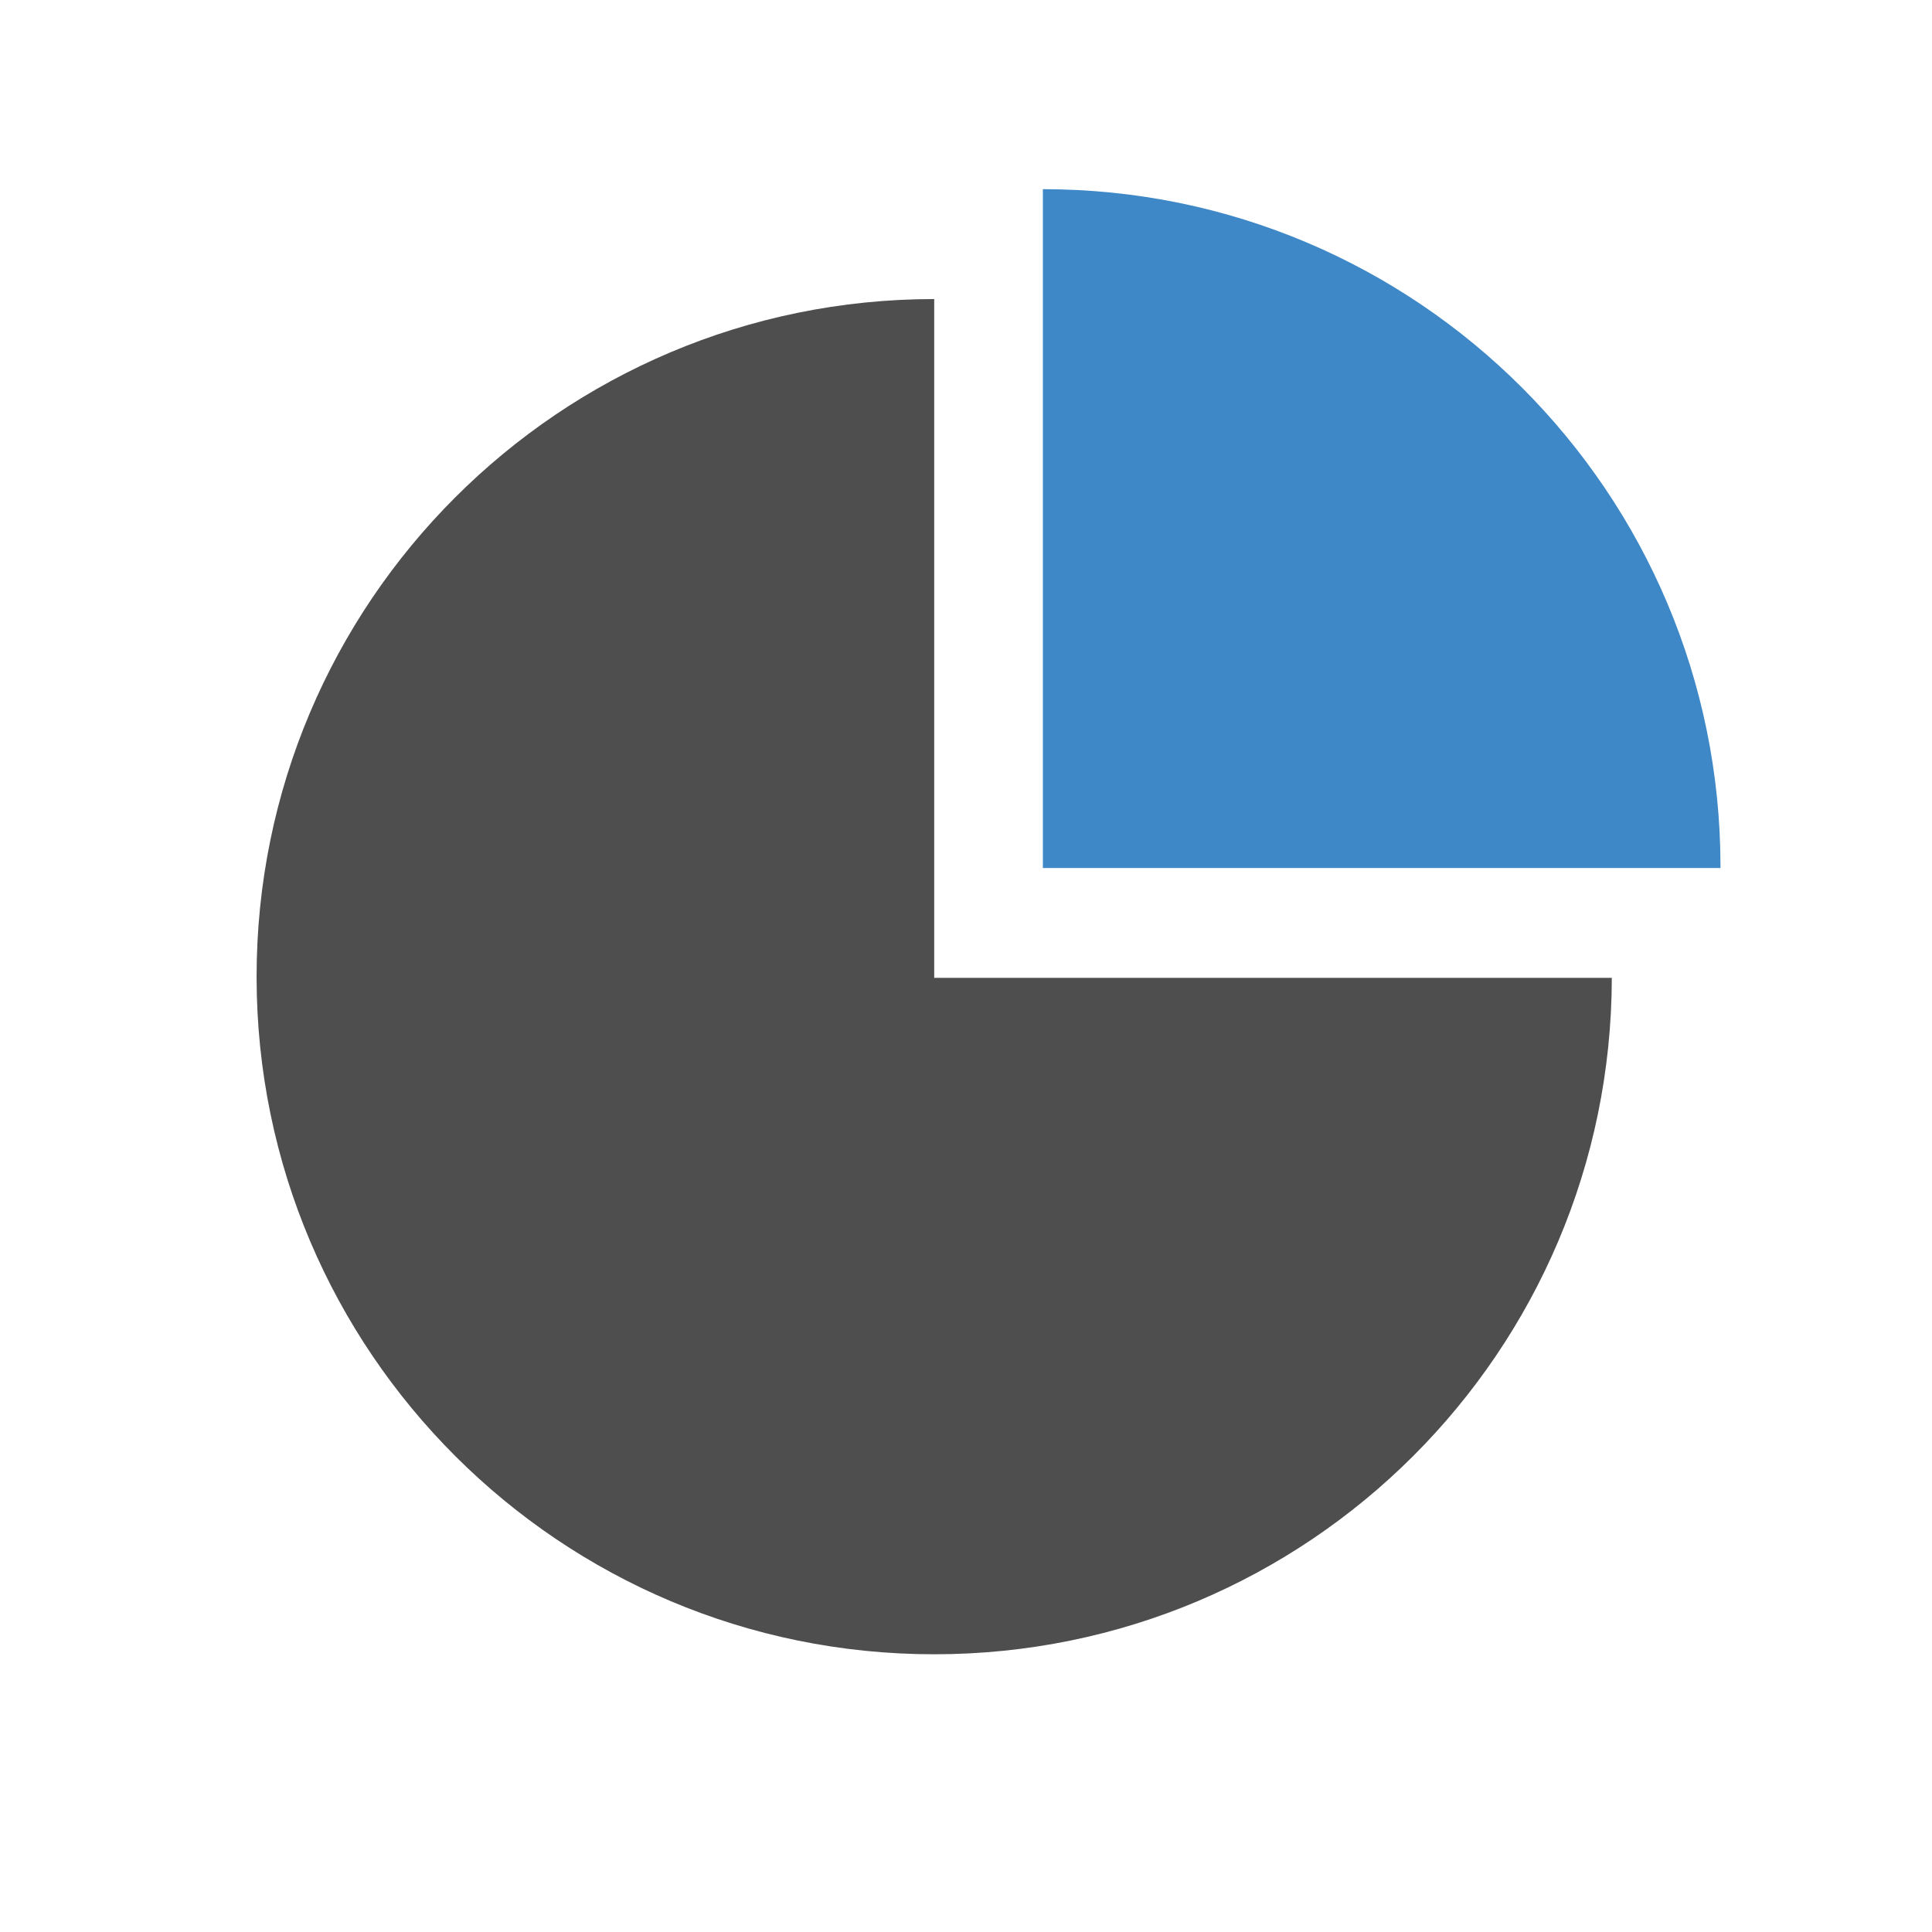
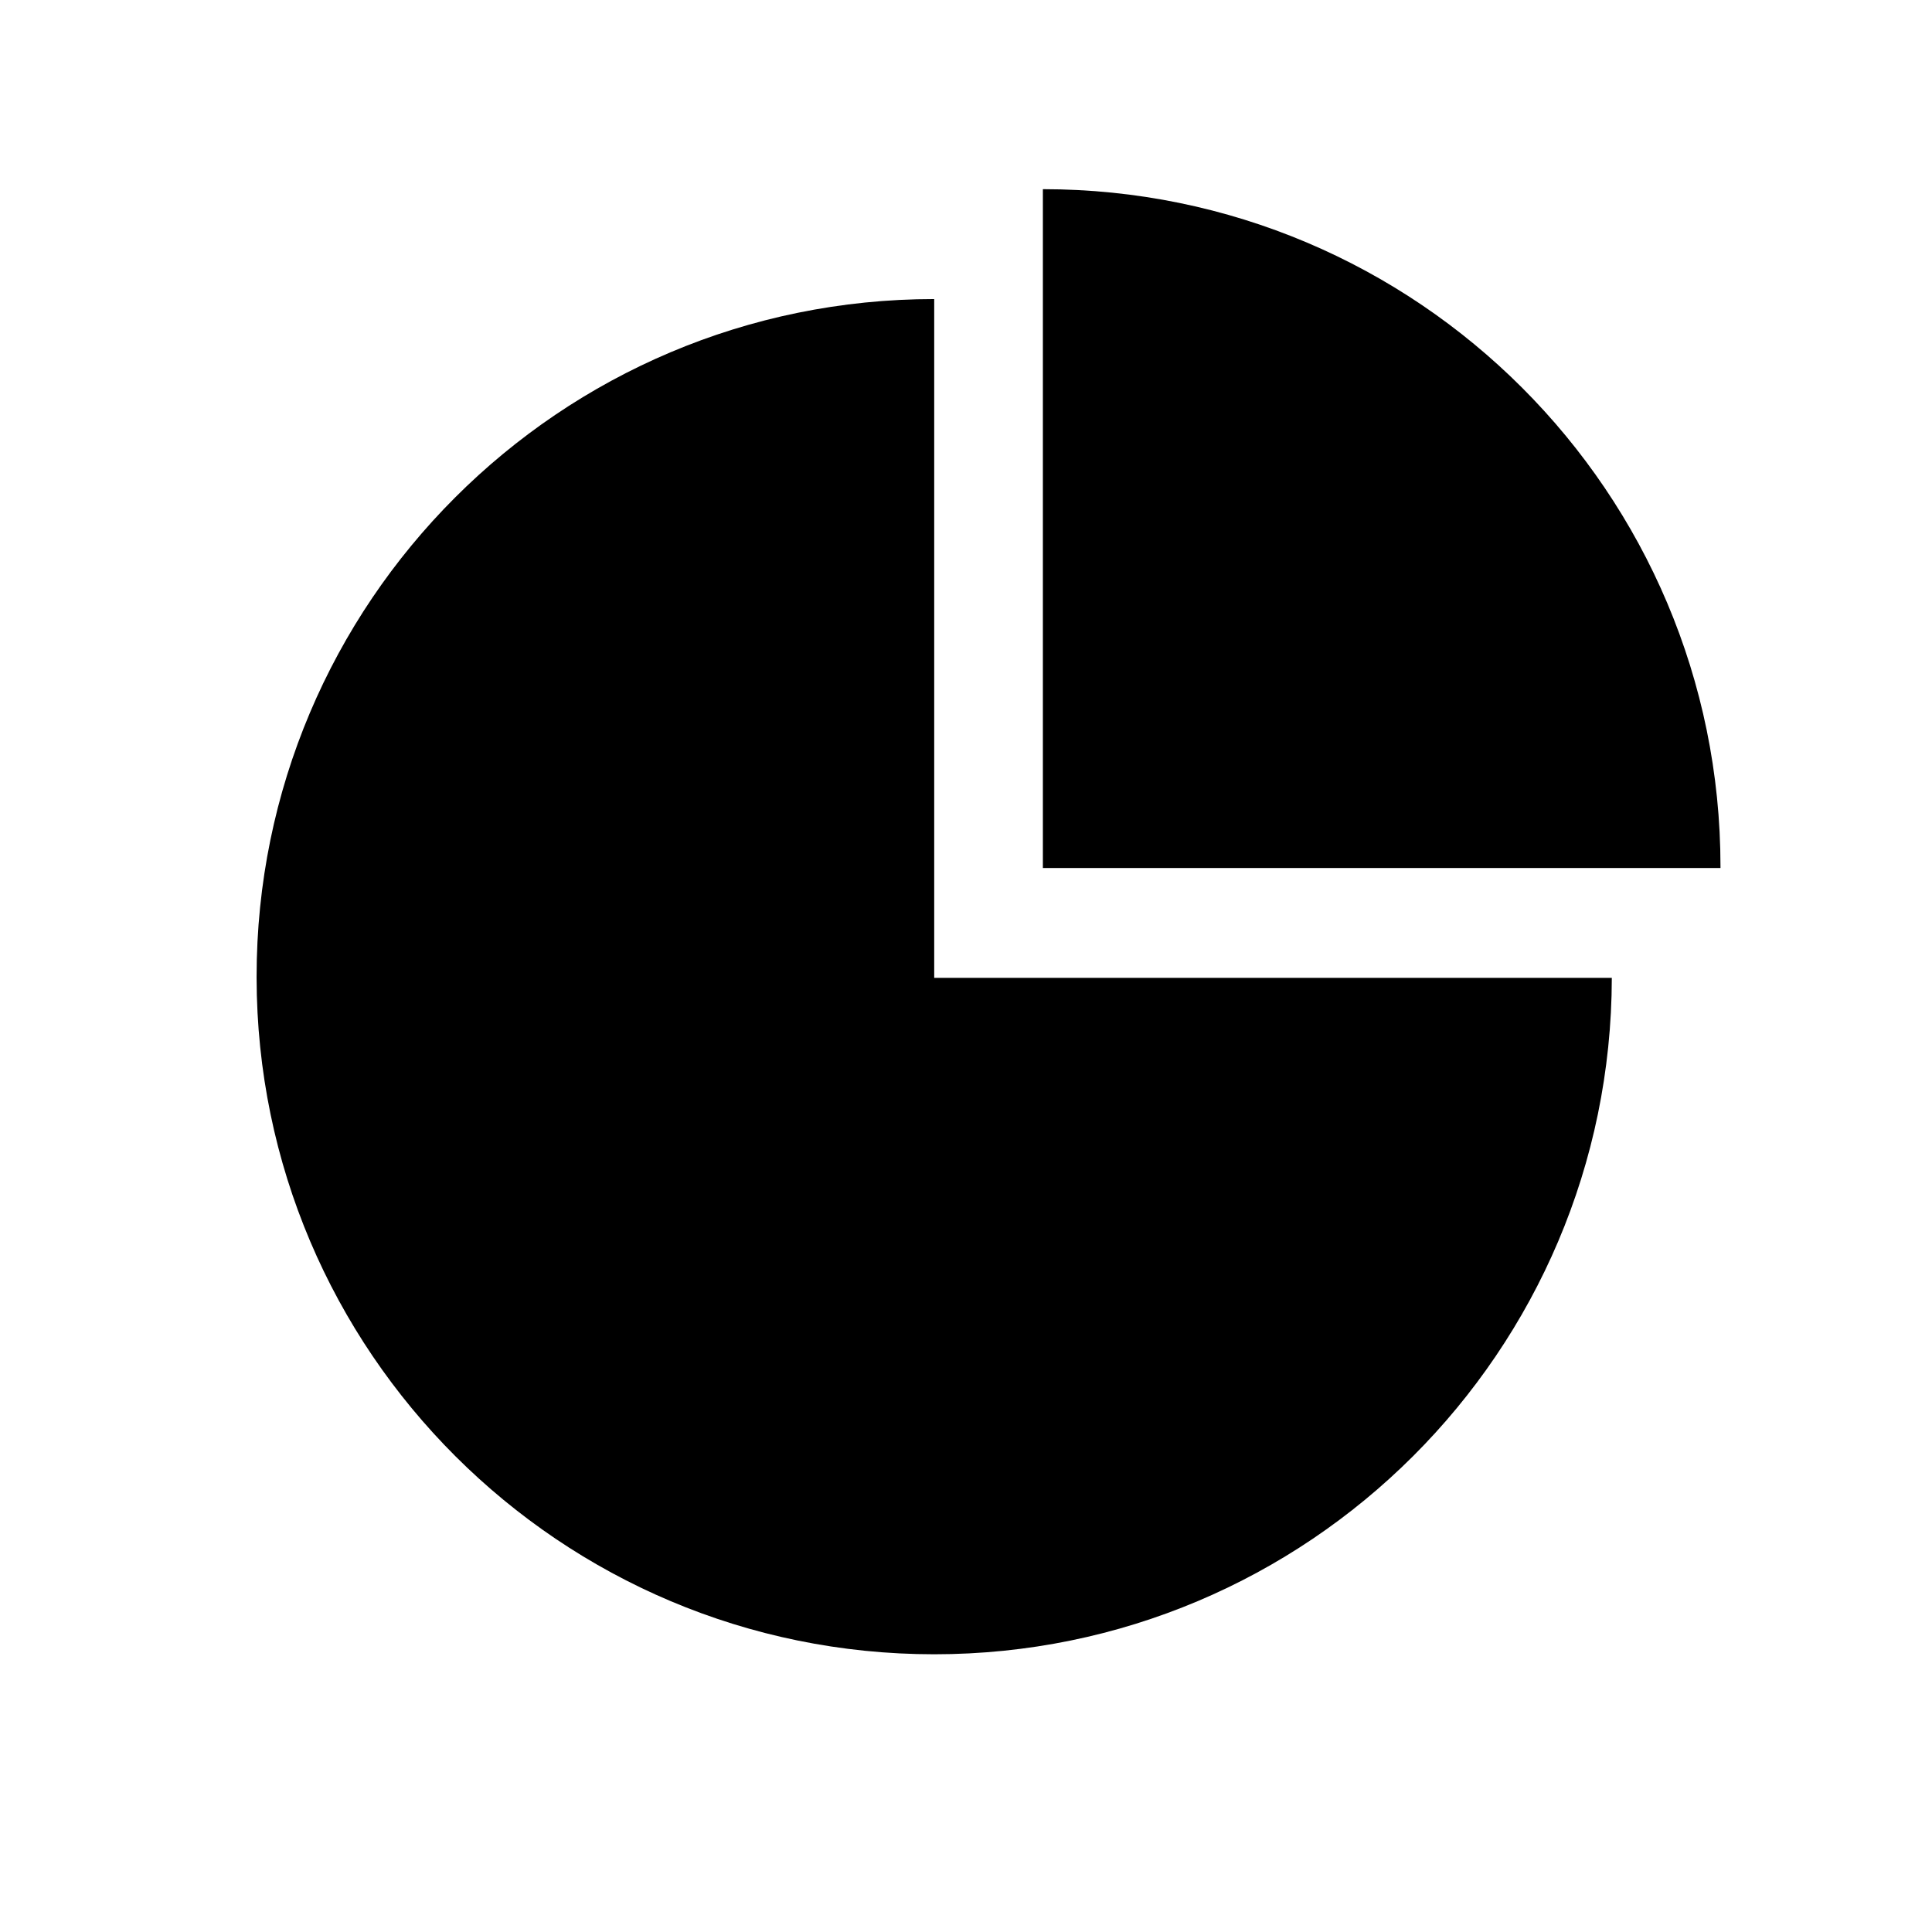
<svg xmlns="http://www.w3.org/2000/svg" t="1590389154500" class="icon" viewBox="0 0 1024 1024" version="1.1" p-id="980" width="200" height="200">
  <defs>
    <style type="text/css" />
  </defs>
-   <path d="M911.893 460.053v-0.64c0-198.4-160.853-359.147-359.147-359.147v359.787h359.147z" fill="#3E88C8" p-id="981" />
-   <path d="M495.147 518.293V158.507c-198.4 0-359.147 160.853-359.147 359.147v0.64C136.32 716.373 296.96 876.8 495.147 876.8s358.827-160.427 359.147-358.507H495.147z" fill="#4E4E4F" p-id="982" />
+   <path d="M911.893 460.053v-0.64c0-198.4-160.853-359.147-359.147-359.147v359.787h359.147z" p-id="981" />
+   <path d="M495.147 518.293V158.507c-198.4 0-359.147 160.853-359.147 359.147v0.64C136.32 716.373 296.96 876.8 495.147 876.8s358.827-160.427 359.147-358.507H495.147z" p-id="982" />
</svg>
